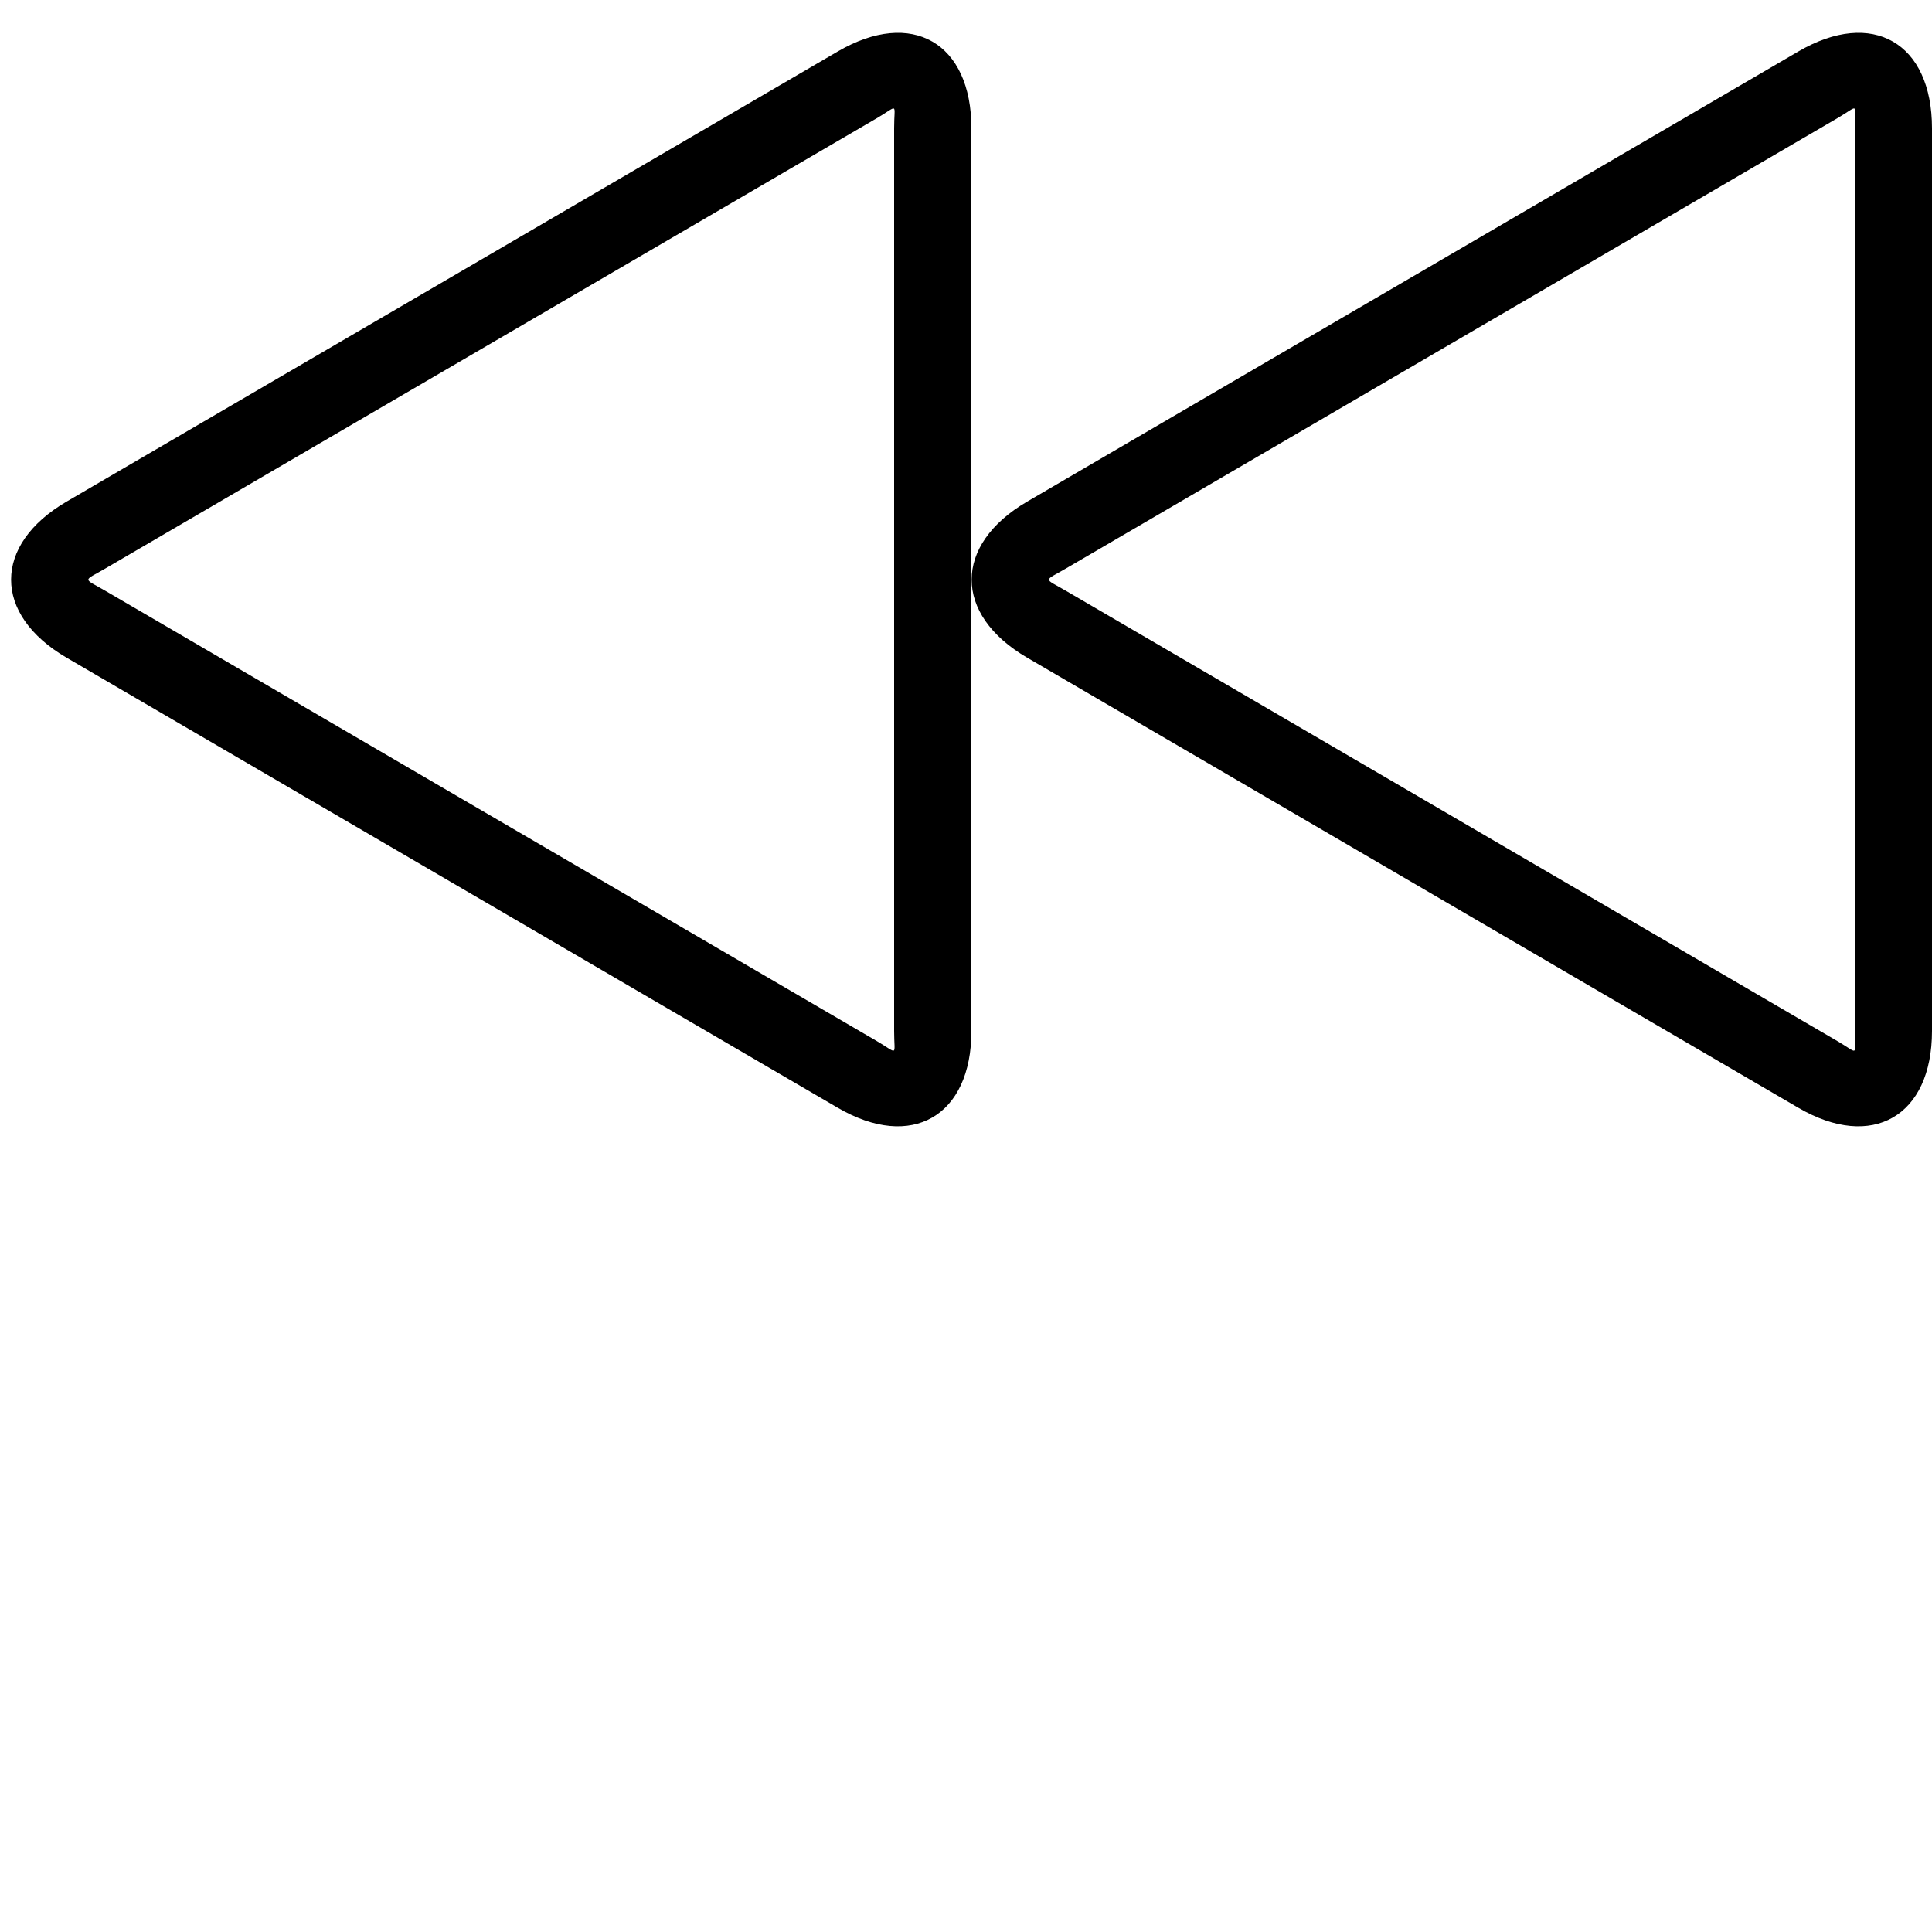
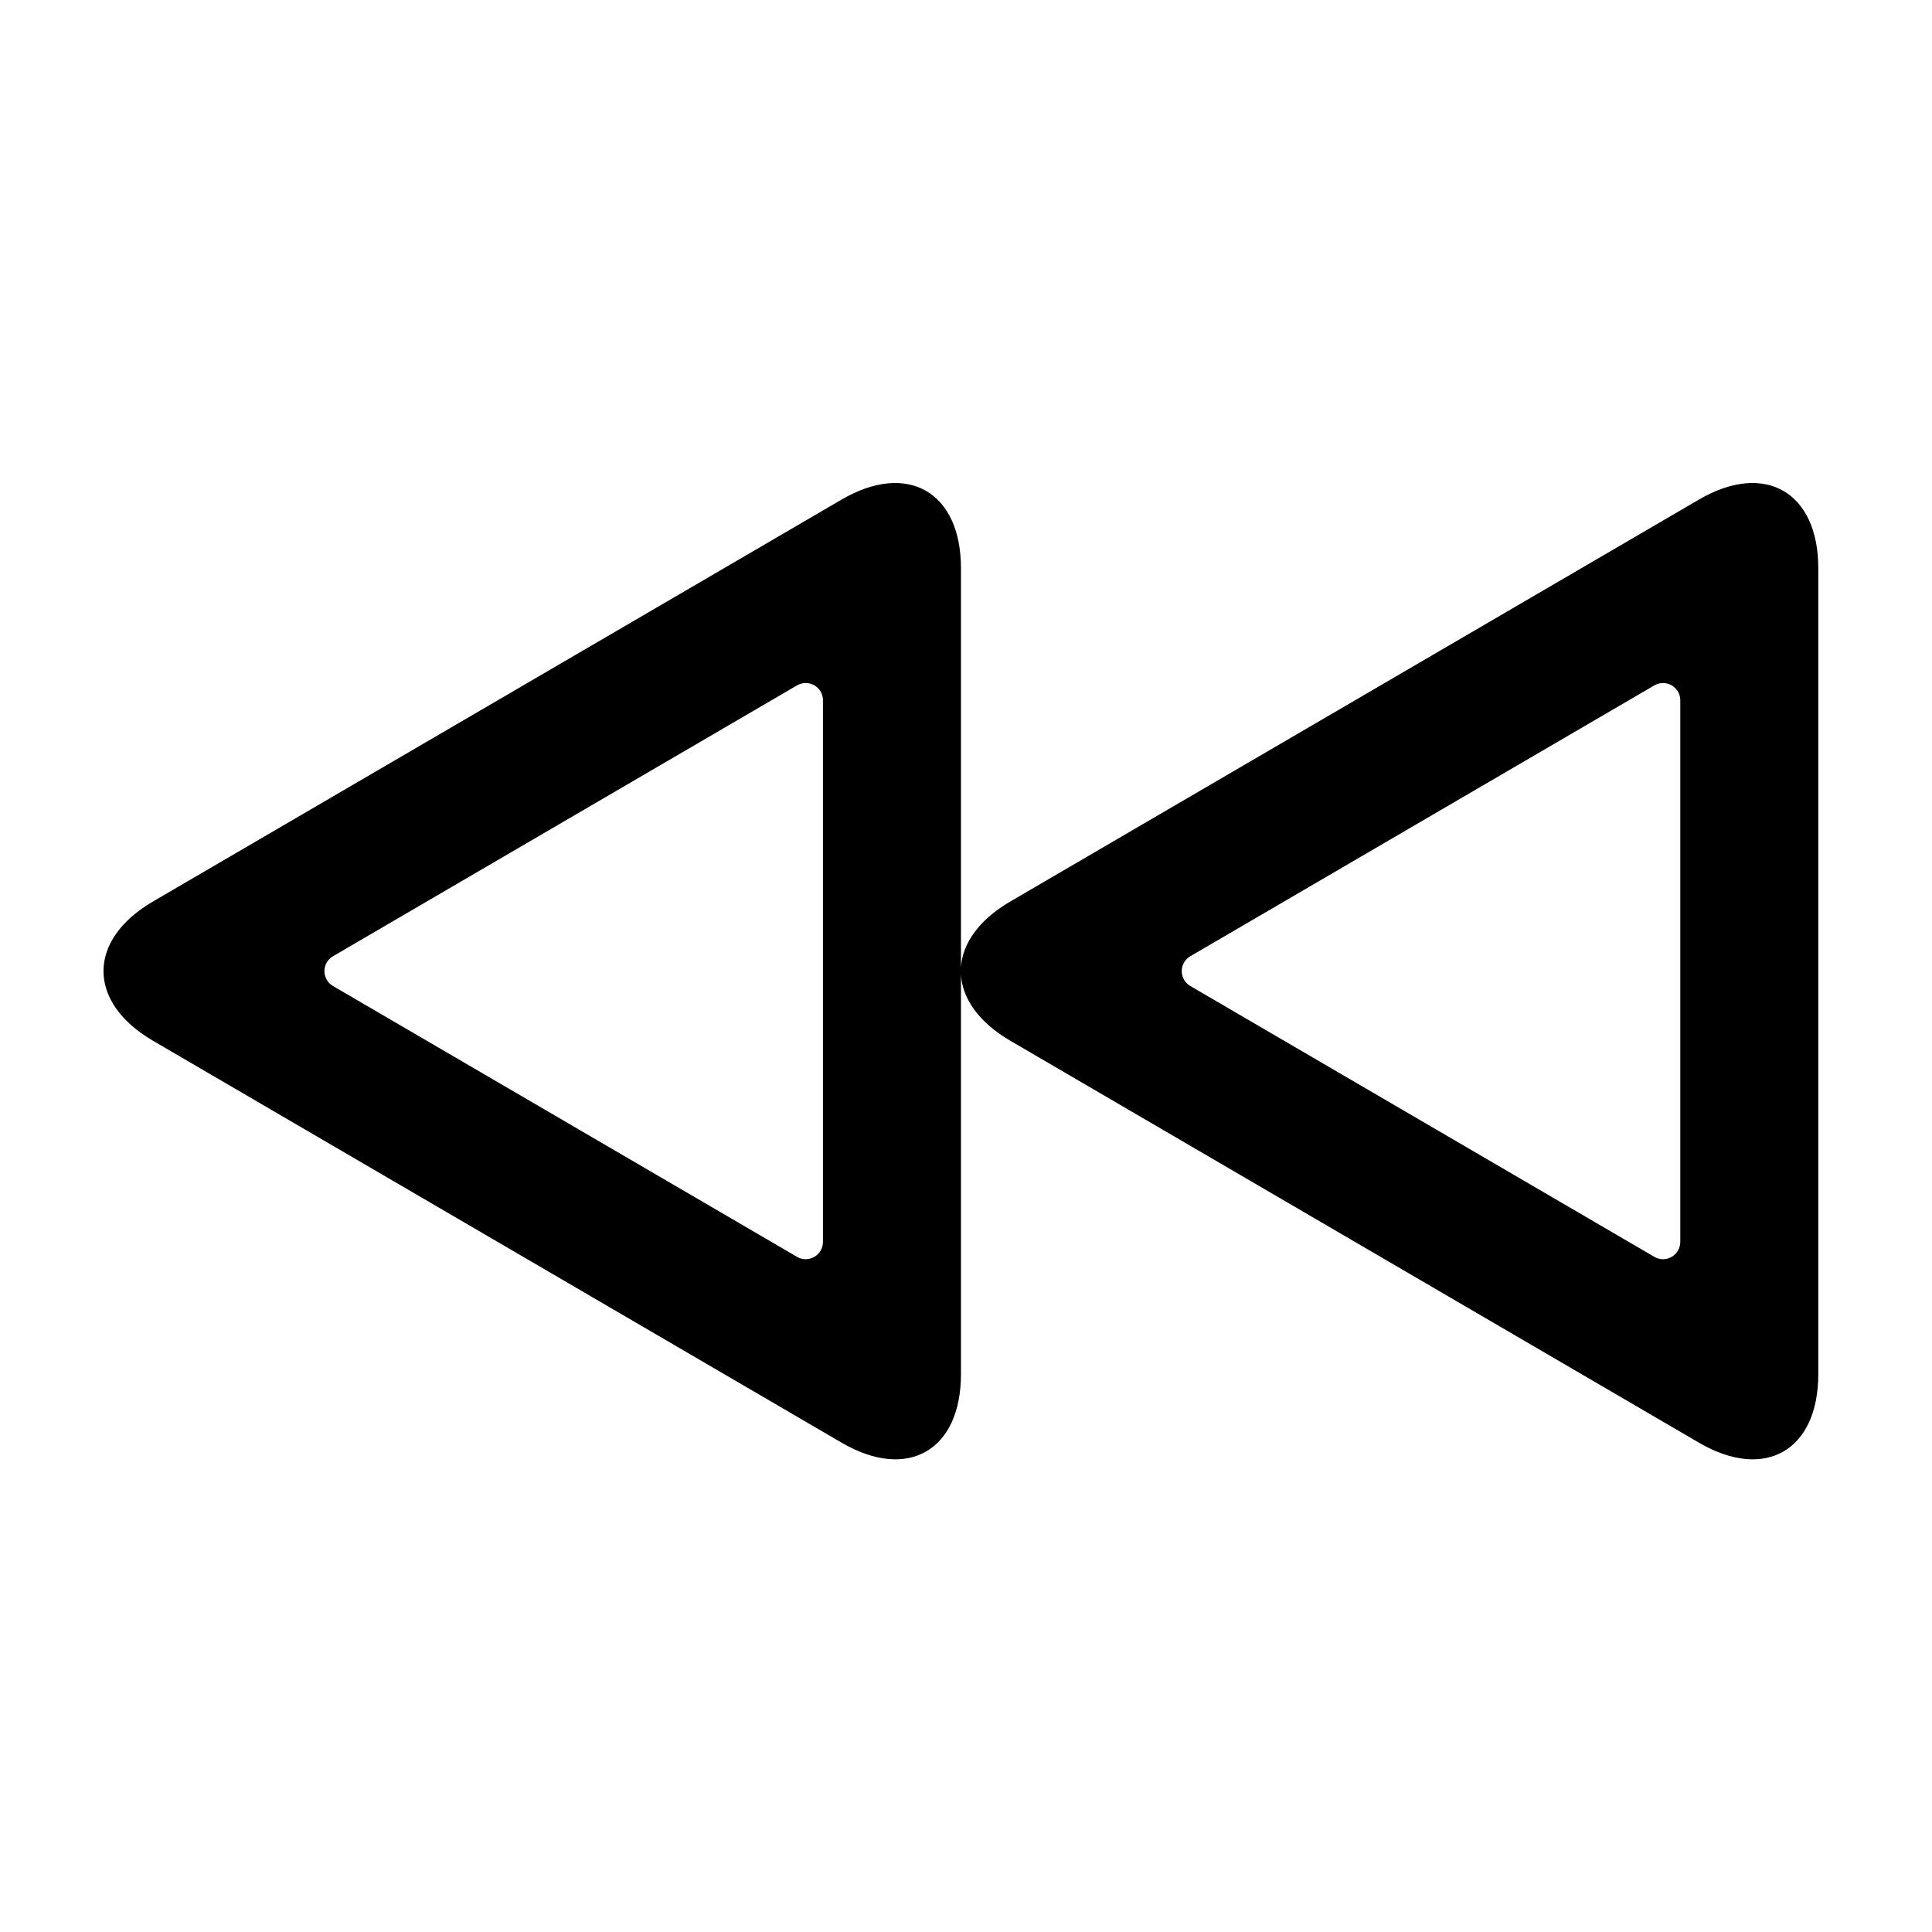
- <svg xmlns="http://www.w3.org/2000/svg" width="50px" height="50px" viewBox="0 0 50 50" version="1.1">
-   <defs />
-   <g id="Page-1" stroke="none" stroke-width="1" fill="none" fill-rule="evenodd">
-     <g id="rewind" fill="#000000">
-       <g id="Group-10" transform="translate(25, 15) scale(-1, 1) translate(-25, -15) ">
-         <path d="M22.41,15.292 C23.001,14.947 23.001,15.055 22.41,14.71 L2.451,3.06 C1.87,2.721 2,2.646 2,3.319 L2,26.683 C2,27.348 1.877,27.277 2.451,26.942 L22.41,15.292 Z M0,26.683 L0,3.319 C0,1.107 1.542,0.213 3.459,1.332 L23.418,12.982 C25.329,14.097 25.336,15.901 23.418,17.02 L3.459,28.669 C1.549,29.784 0,28.889 0,26.683 Z" id="Triangle-5" />
-         <path d="M47.27,15.292 C47.861,14.947 47.861,15.055 47.27,14.71 L27.31,3.06 C26.73,2.721 26.86,2.646 26.86,3.319 L26.86,26.683 C26.86,27.348 26.736,27.277 27.31,26.942 L47.27,15.292 Z M24.86,26.683 L24.86,3.319 C24.86,1.107 26.401,0.213 28.319,1.332 L48.278,12.982 C50.188,14.097 50.195,15.901 48.278,17.02 L28.319,28.669 C26.408,29.784 24.86,28.889 24.86,26.683 Z" id="Triangle-5" />
-       </g>
-     </g>
-   </g>
+ <svg xmlns="http://www.w3.org/2000/svg" width="56" height="56" viewBox="0 0 56 56">
+   <path d="M24.854,14.258 L24.854,25.83 C24.854,28.042 23.312,28.936 21.395,27.817 L1.435,16.167 C-0.475,15.052 -0.482,13.249 1.435,12.13 L21.395,0.48 C23.305,-0.635 24.854,0.261 24.854,2.467 L24.854,14.038 C24.899,13.345 25.376,12.66 26.285,12.13 L46.245,0.48 C48.155,-0.635 49.704,0.261 49.704,2.467 L49.704,25.83 C49.704,28.042 48.162,28.936 46.245,27.817 L26.285,16.167 C25.377,15.637 24.899,14.952 24.854,14.258 Z M31.502,14.58 L44.952,22.43 C45.19,22.57 45.496,22.489 45.635,22.251 C45.68,22.174 45.704,22.087 45.704,21.999 L45.704,6.298 C45.704,6.022 45.48,5.798 45.204,5.798 C45.115,5.798 45.028,5.822 44.952,5.866 L31.502,13.717 C31.263,13.856 31.183,14.162 31.322,14.4 C31.365,14.475 31.427,14.537 31.502,14.58 Z M6.652,14.58 L20.102,22.43 C20.34,22.57 20.646,22.489 20.785,22.251 C20.83,22.174 20.854,22.087 20.854,21.999 L20.854,6.298 C20.854,6.022 20.63,5.798 20.354,5.798 C20.265,5.798 20.178,5.822 20.102,5.866 L6.652,13.717 C6.413,13.856 6.333,14.162 6.472,14.4 C6.515,14.475 6.577,14.537 6.652,14.58 Z" transform="translate(3 14)" />
</svg>
